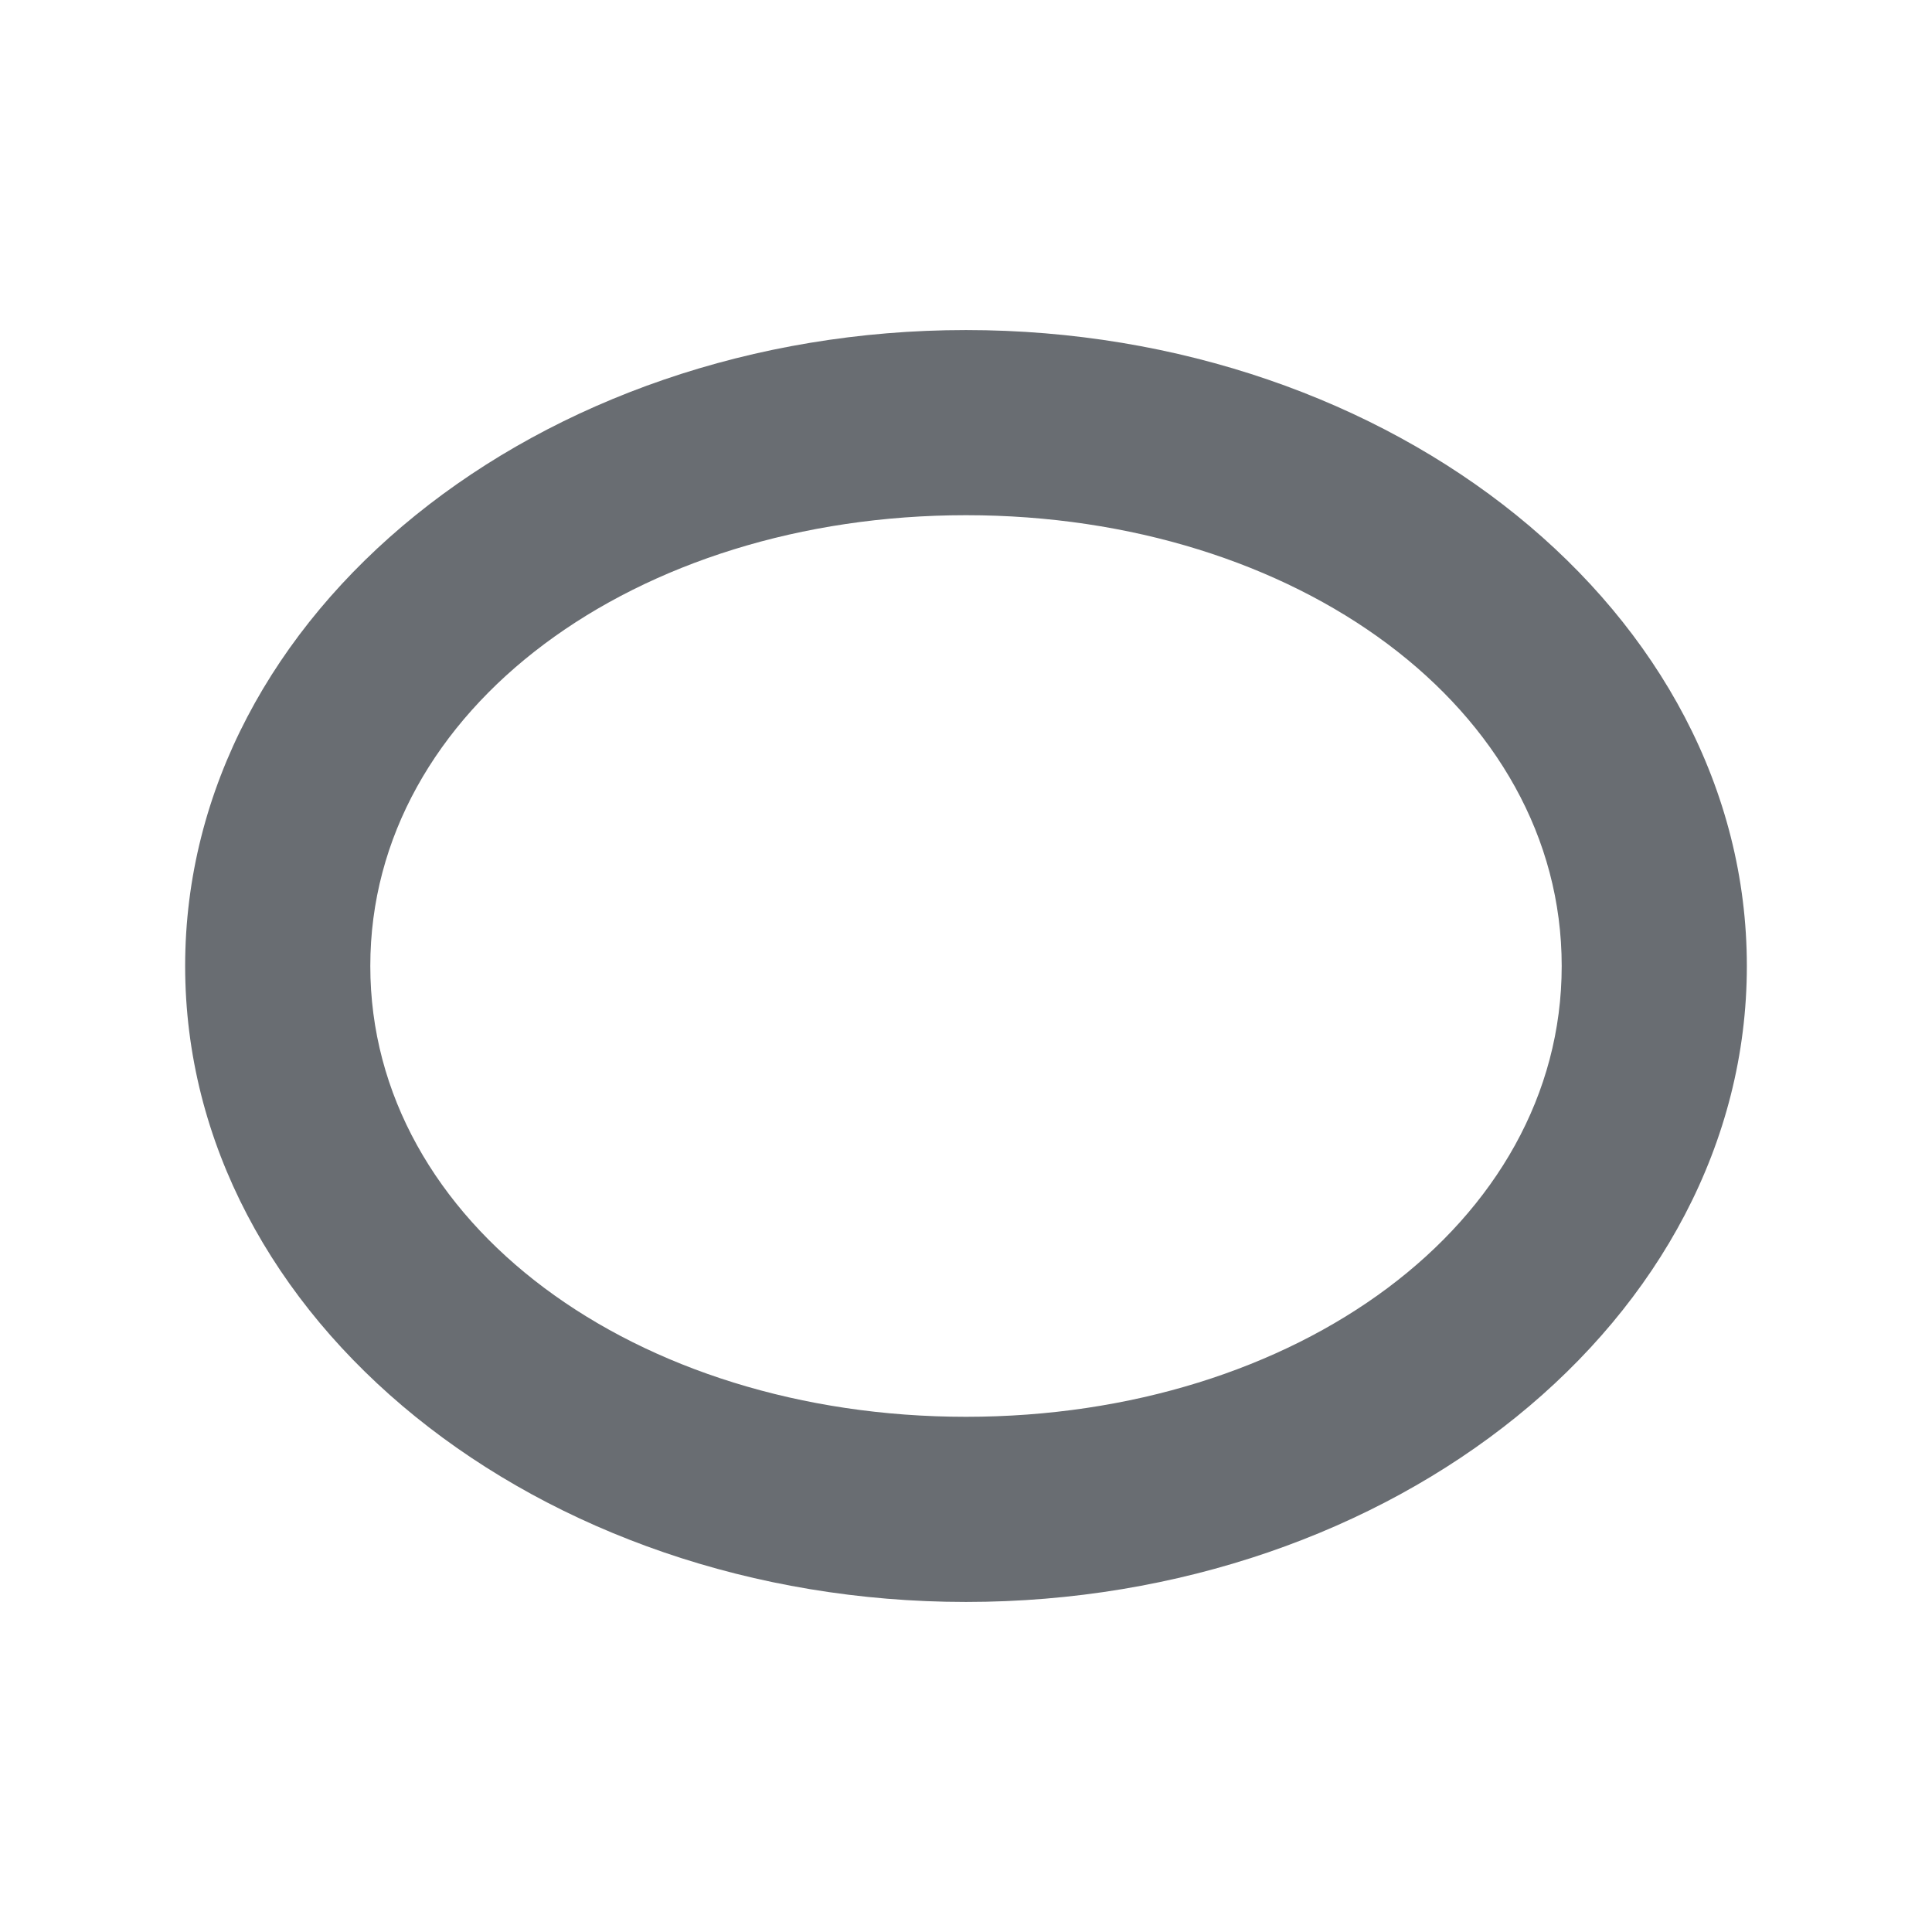
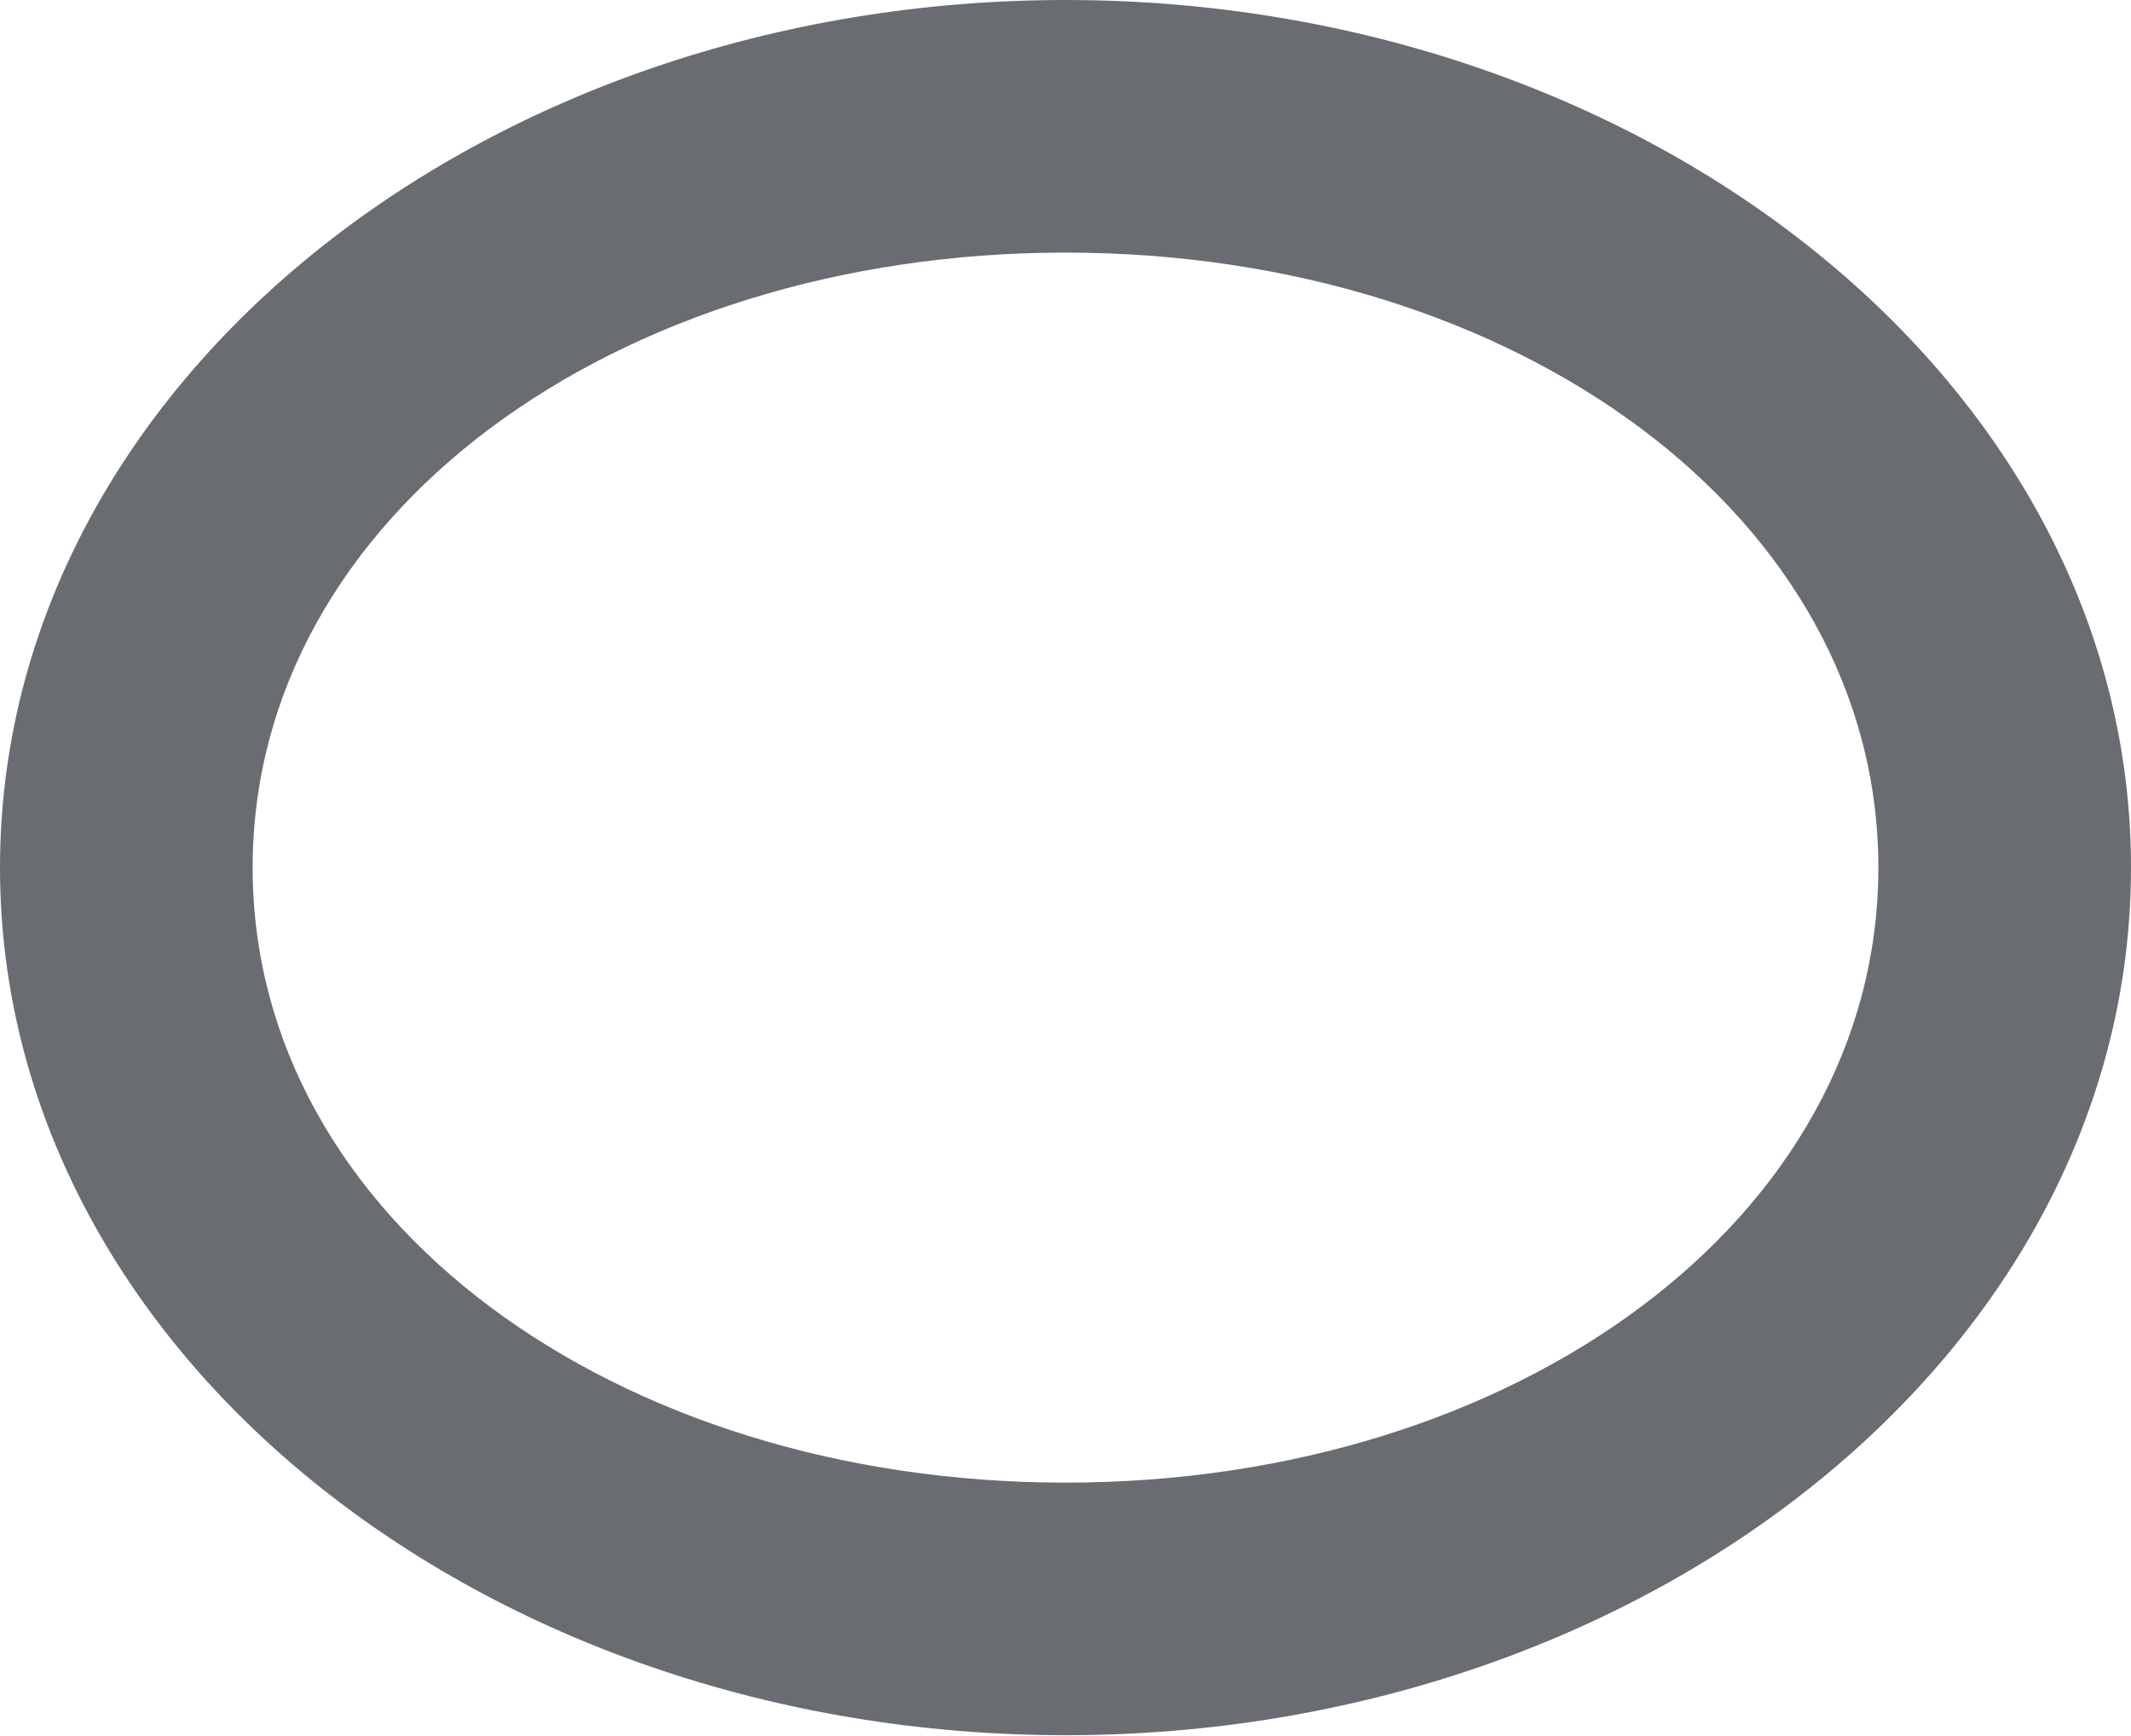
- <svg xmlns="http://www.w3.org/2000/svg" version="1.1" id="Layer_1" x="0px" y="0px" viewBox="0 0 24 24" enable-background="new 0 0 24 24" xml:space="preserve">
-   <path fill-rule="evenodd" clip-rule="evenodd" fill="#696D72" d="M12,19.9c-5.3,0-9.7-3.5-9.7-7.9S6.7,4.1,12,4.1s9.7,3.5,9.7,7.9  S17.3,19.9,12,19.9z M12,6.4c-4.1,0-7.4,2.4-7.4,5.6s3.3,5.6,7.4,5.6s7.4-2.4,7.4-5.6S16.1,6.4,12,6.4z" />
+ <svg xmlns="http://www.w3.org/2000/svg" viewBox="0 0 19.4 15.8">
+   <path d="M12,19.9c-5.3,0-9.7-3.5-9.7-7.9S6.7,4.1,12,4.1s9.7,3.5,9.7,7.9S17.3,19.9,12,19.9ZM12,6.4C7.9,6.4,4.6,8.8,4.6,12s3.3,5.6,7.4,5.6,7.4-2.4,7.4-5.6S16.1,6.4,12,6.4Z" transform="translate(-2.3 -4.1)" fill="#696d72" fill-rule="evenodd" />
</svg>
